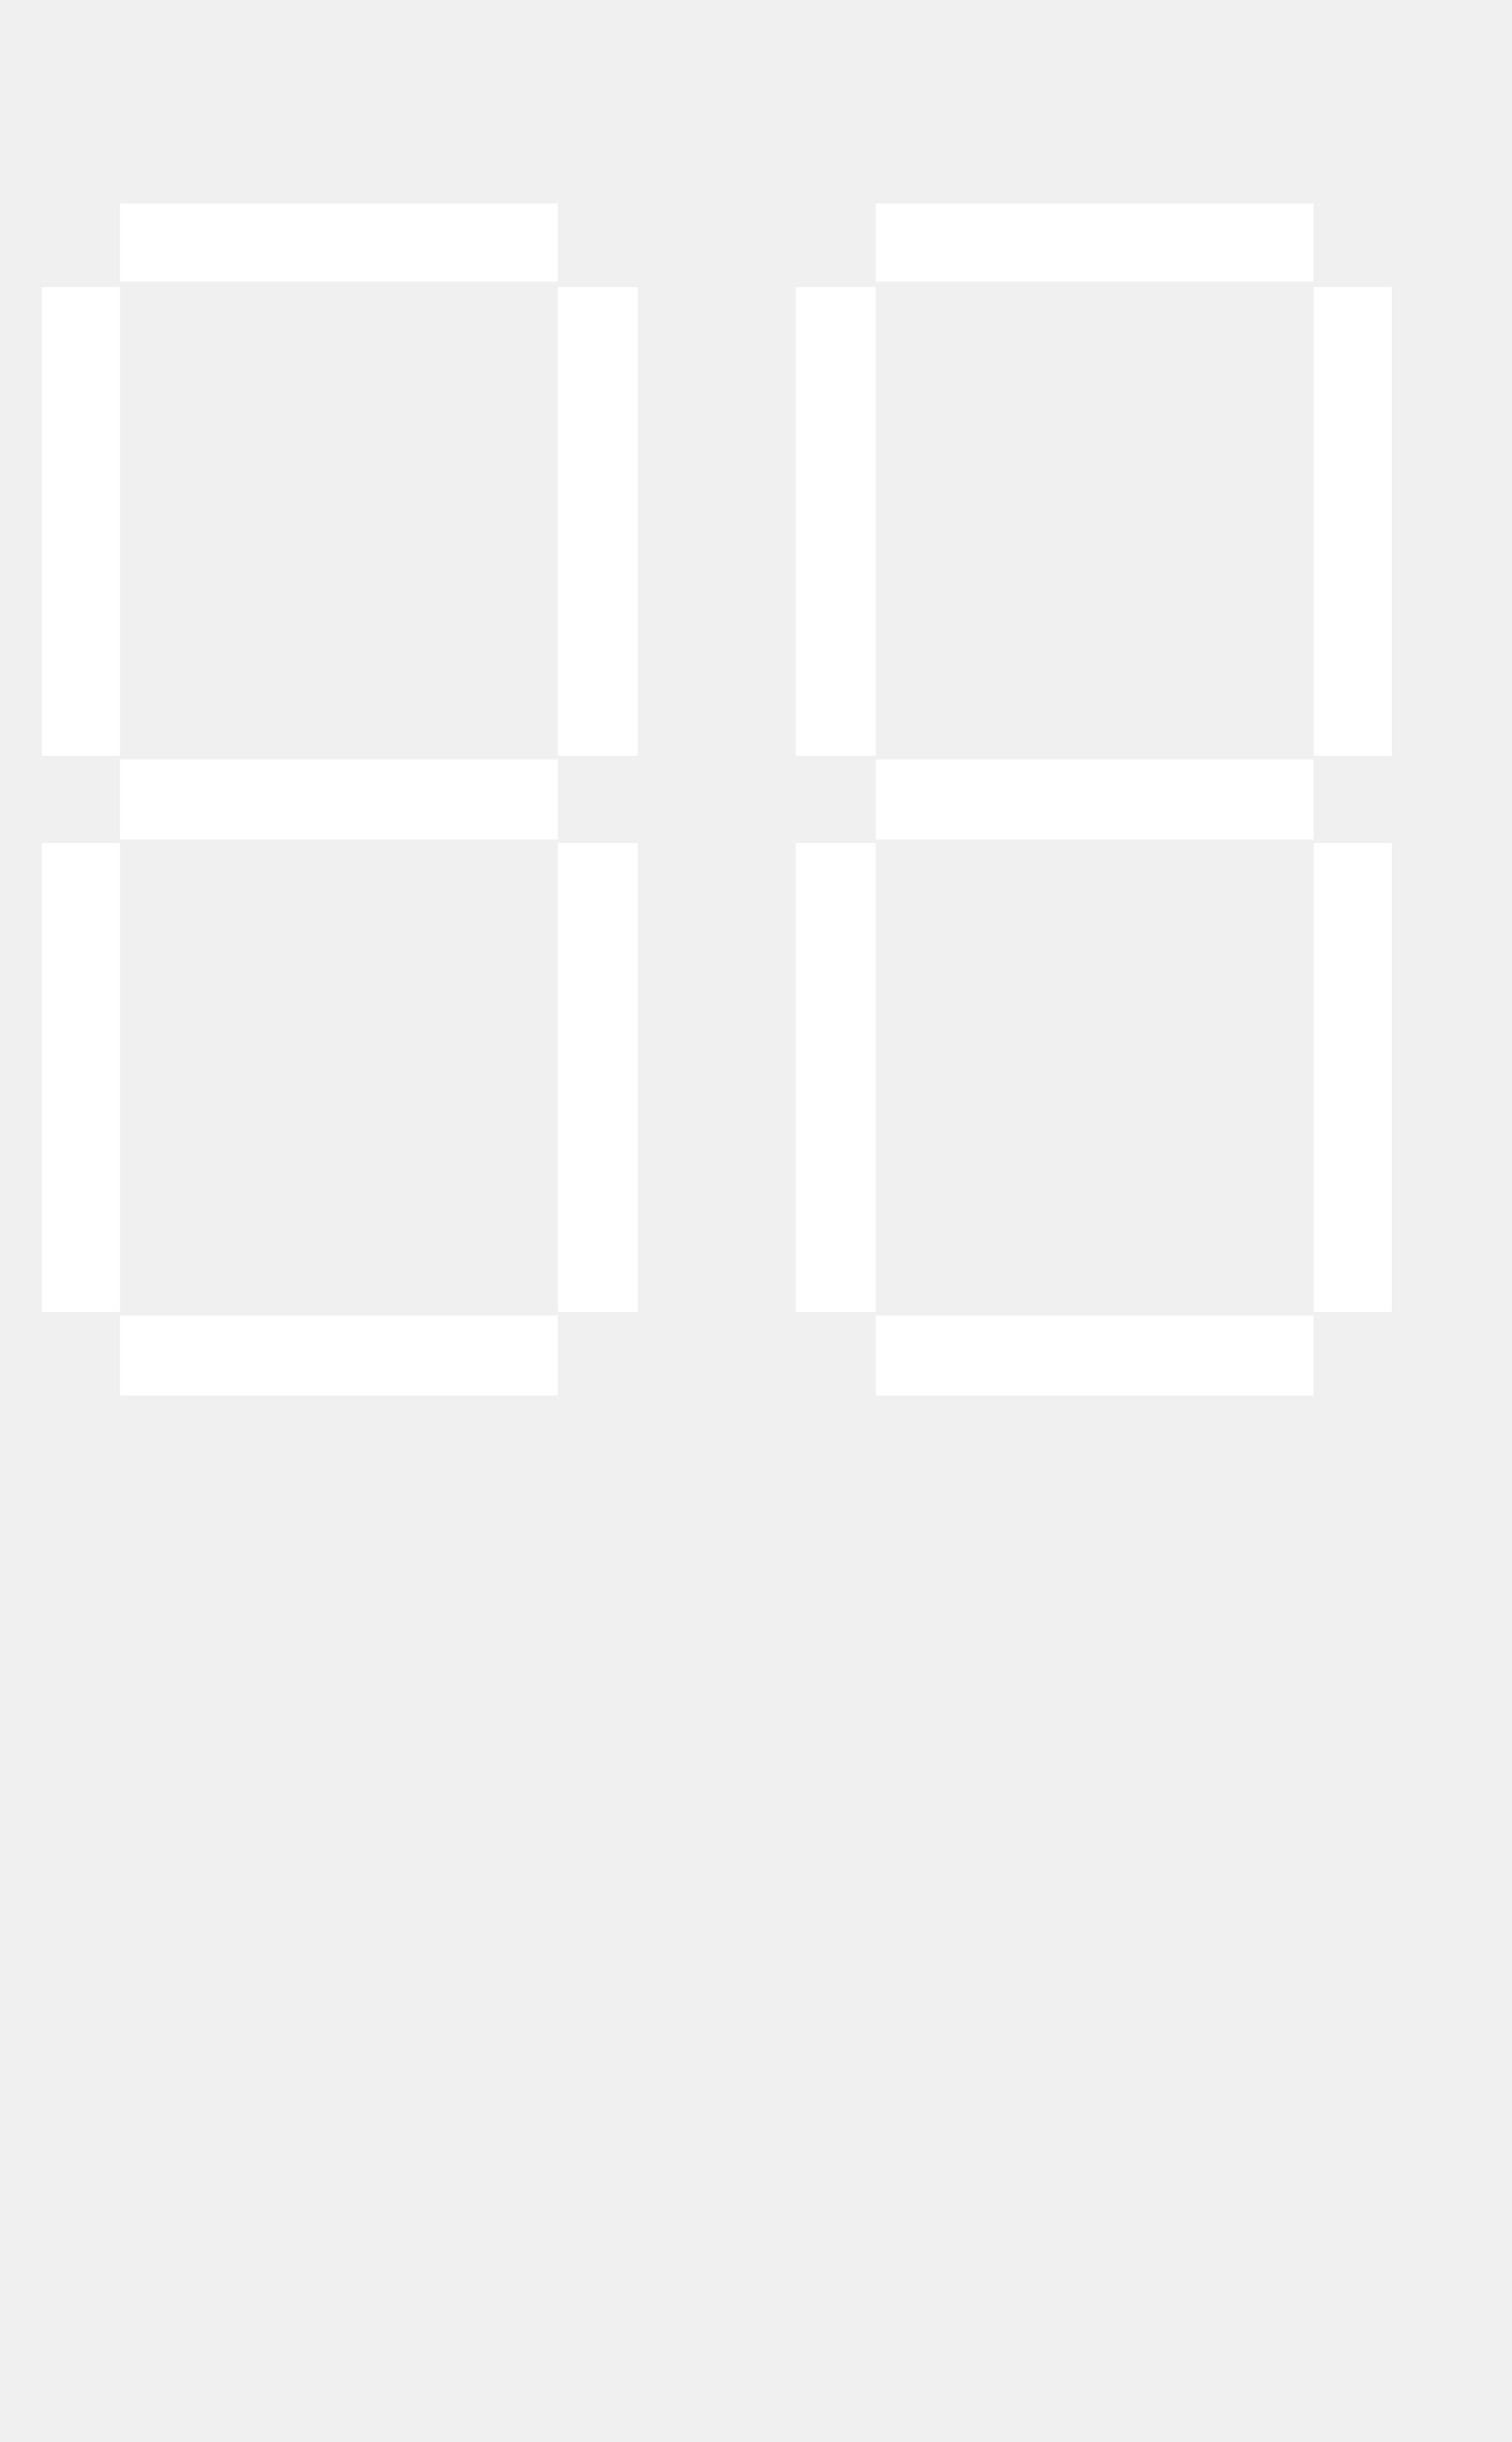
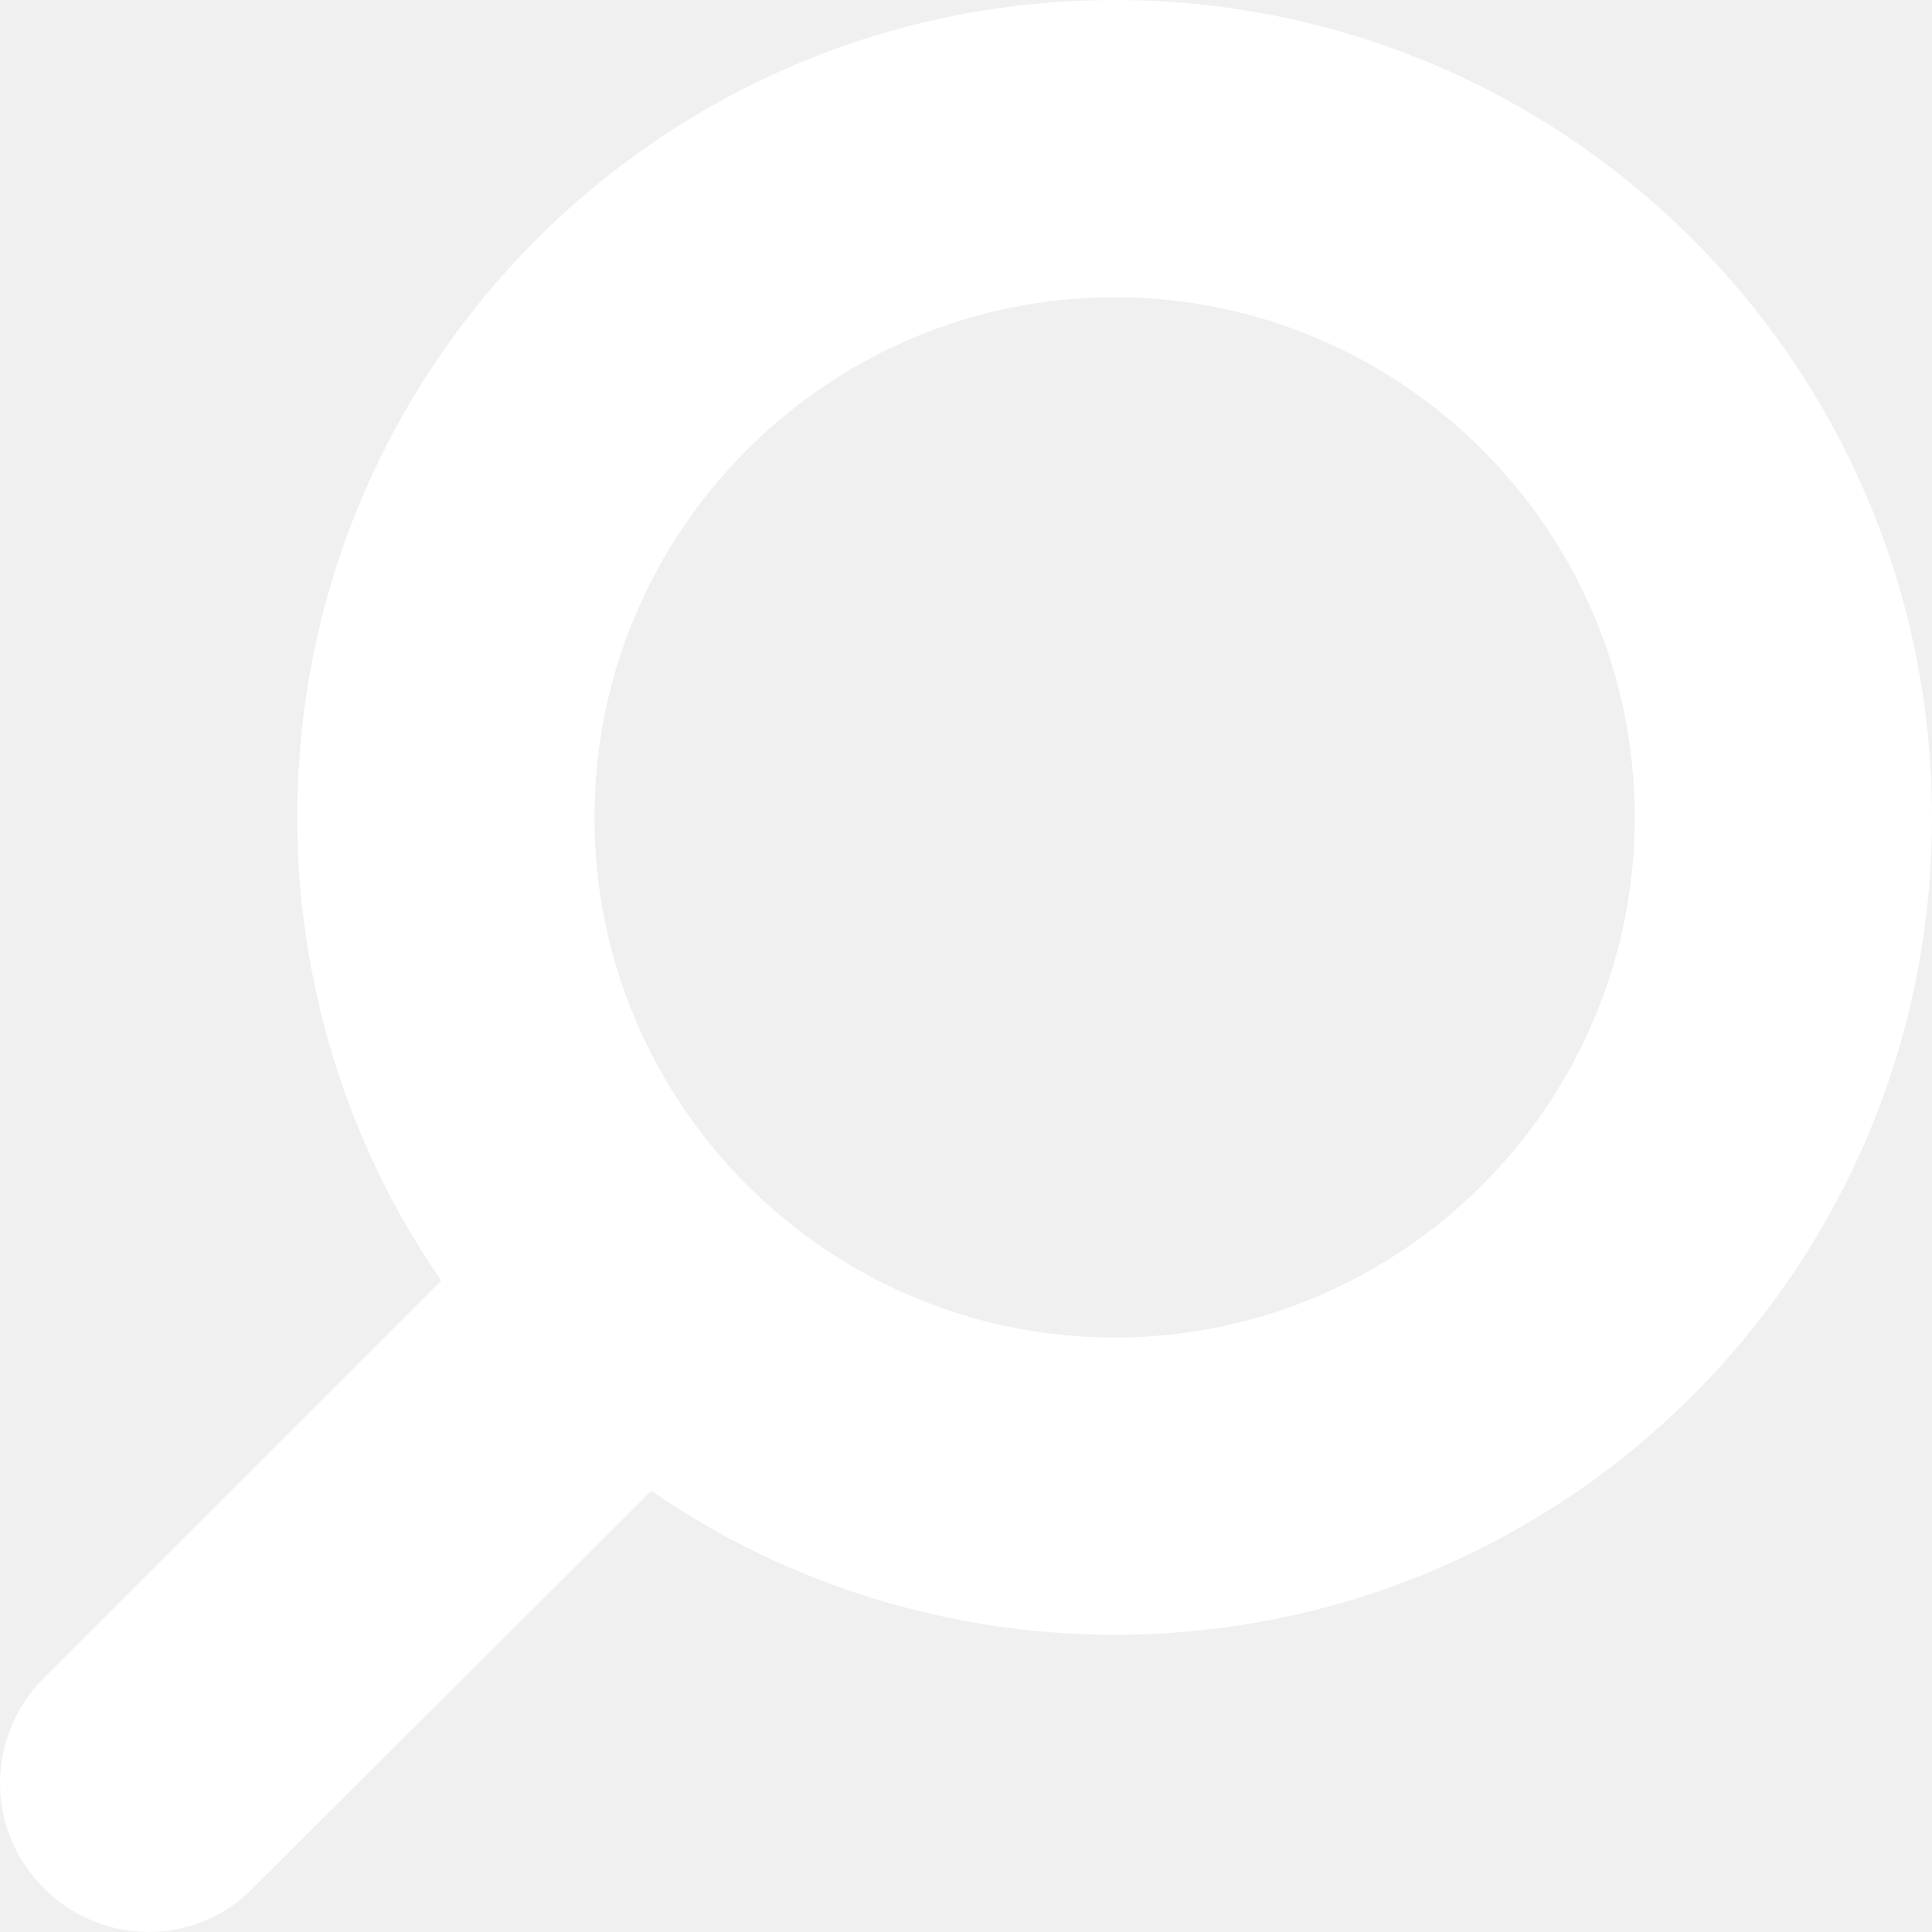
- <svg xmlns="http://www.w3.org/2000/svg" width="13px" height="21px" viewBox="0 0 13 21" version="1.1">
+ <svg xmlns="http://www.w3.org/2000/svg" width="13px" height="13px" viewBox="0 0 13 13" version="1.1">
  <defs />
-   <g id="Symbols" stroke="none" stroke-width="1" fill="none" fill-rule="evenodd" line-spacing="21" font-family="FontAwesome" font-size="14" font-weight="normal">
-     <g id="Magnifying-glass" fill="#FFFFFF">
-       <text id="" transform="translate(6.5, 10.5) scale(-1, 1) translate(-6.5, -10.5) ">
-         <tspan x="0" y="12"></tspan>
-       </text>
+   <g id="Sprint-8-prototype---desktop" stroke="none" stroke-width="1" fill="none" fill-rule="evenodd">
+     <g id="People-filter-open" transform="translate(-22, -157)" fill="#FFFFFF">
+       <path d="M31,162.5 C31,160.57 29.43,159 27.5,159 C25.57,159 24,160.57 24,162.5 C24,164.43 25.57,166 27.5,166 C29.43,166 31,164.43 31,162.5 Z M35,169 C35,169.547 34.547,170 34,170 C33.734,170 33.477,169.891 33.297,169.703 L30.617,167.031 C29.703,167.664 28.609,168 27.5,168 C24.461,168 22,165.539 22,162.5 C22,159.461 24.461,157 27.5,157 C30.539,157 33,159.461 33,162.5 C33,163.609 32.664,164.703 32.031,165.617 L34.711,168.297 C34.891,168.477 35,168.734 35,169 Z" id="" transform="translate(28.50001, 163.5) scale(-1, 1) translate(-28.50001, -163.5) " />
    </g>
  </g>
</svg>
